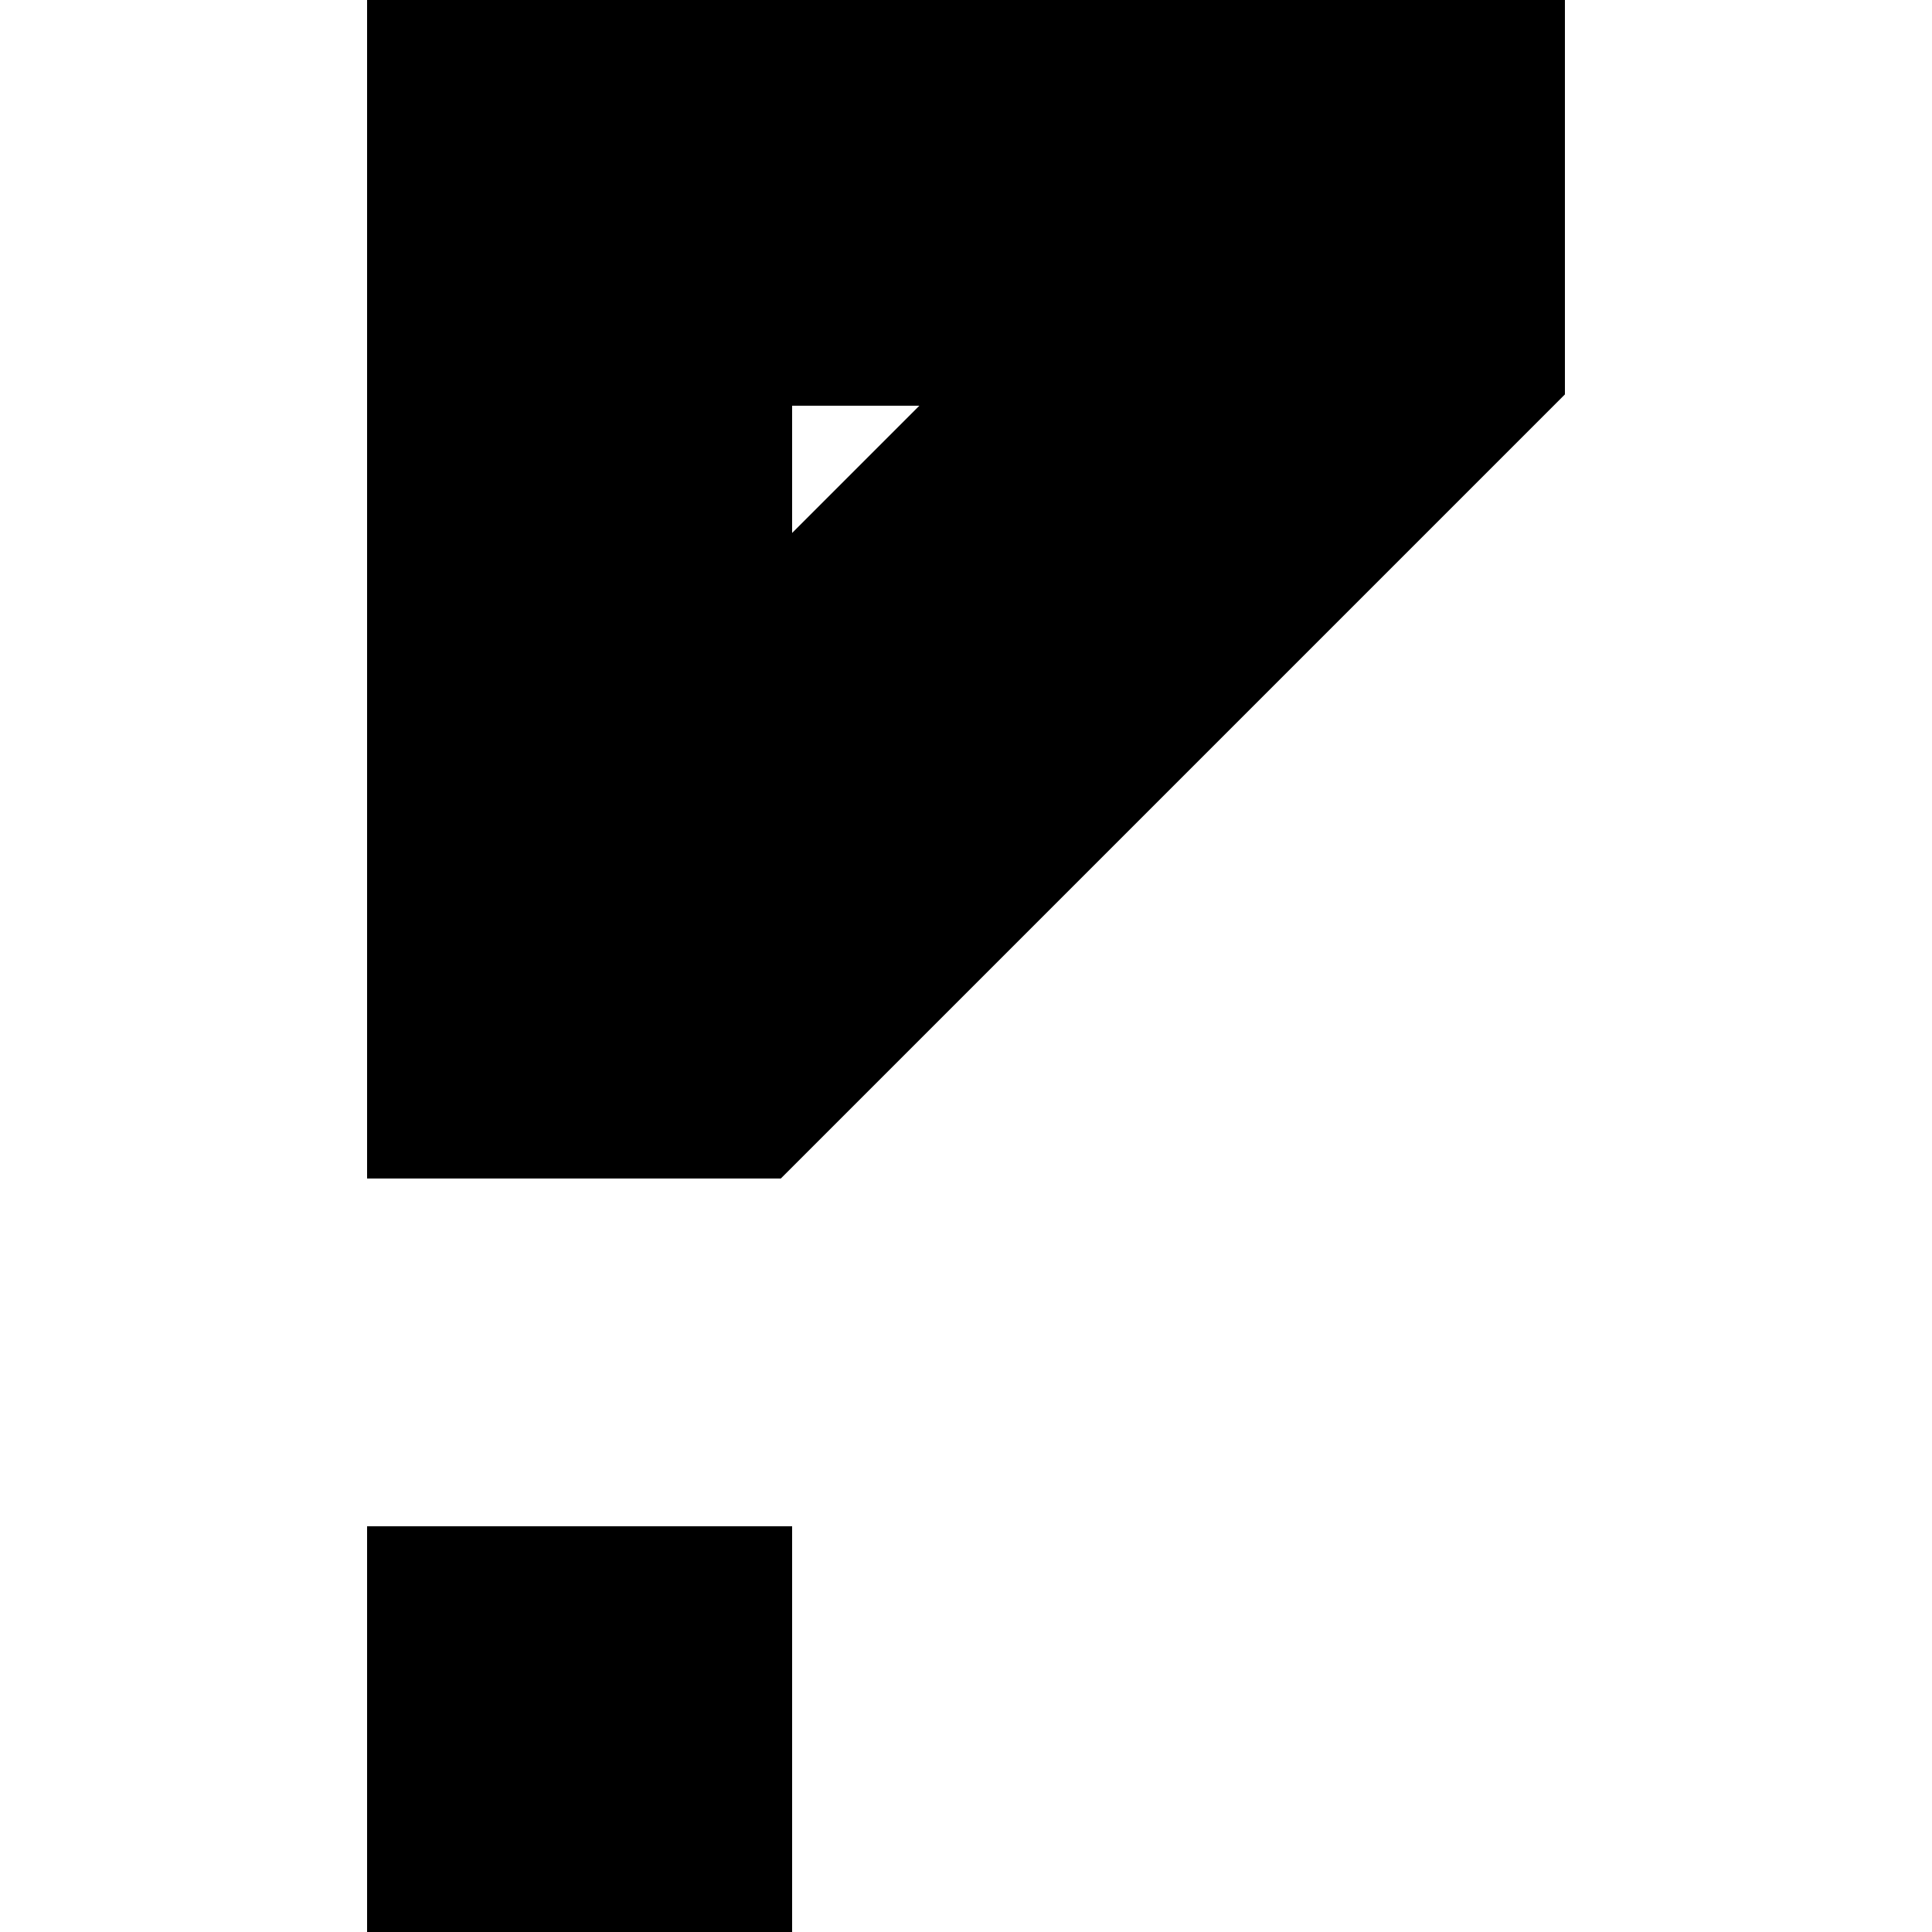
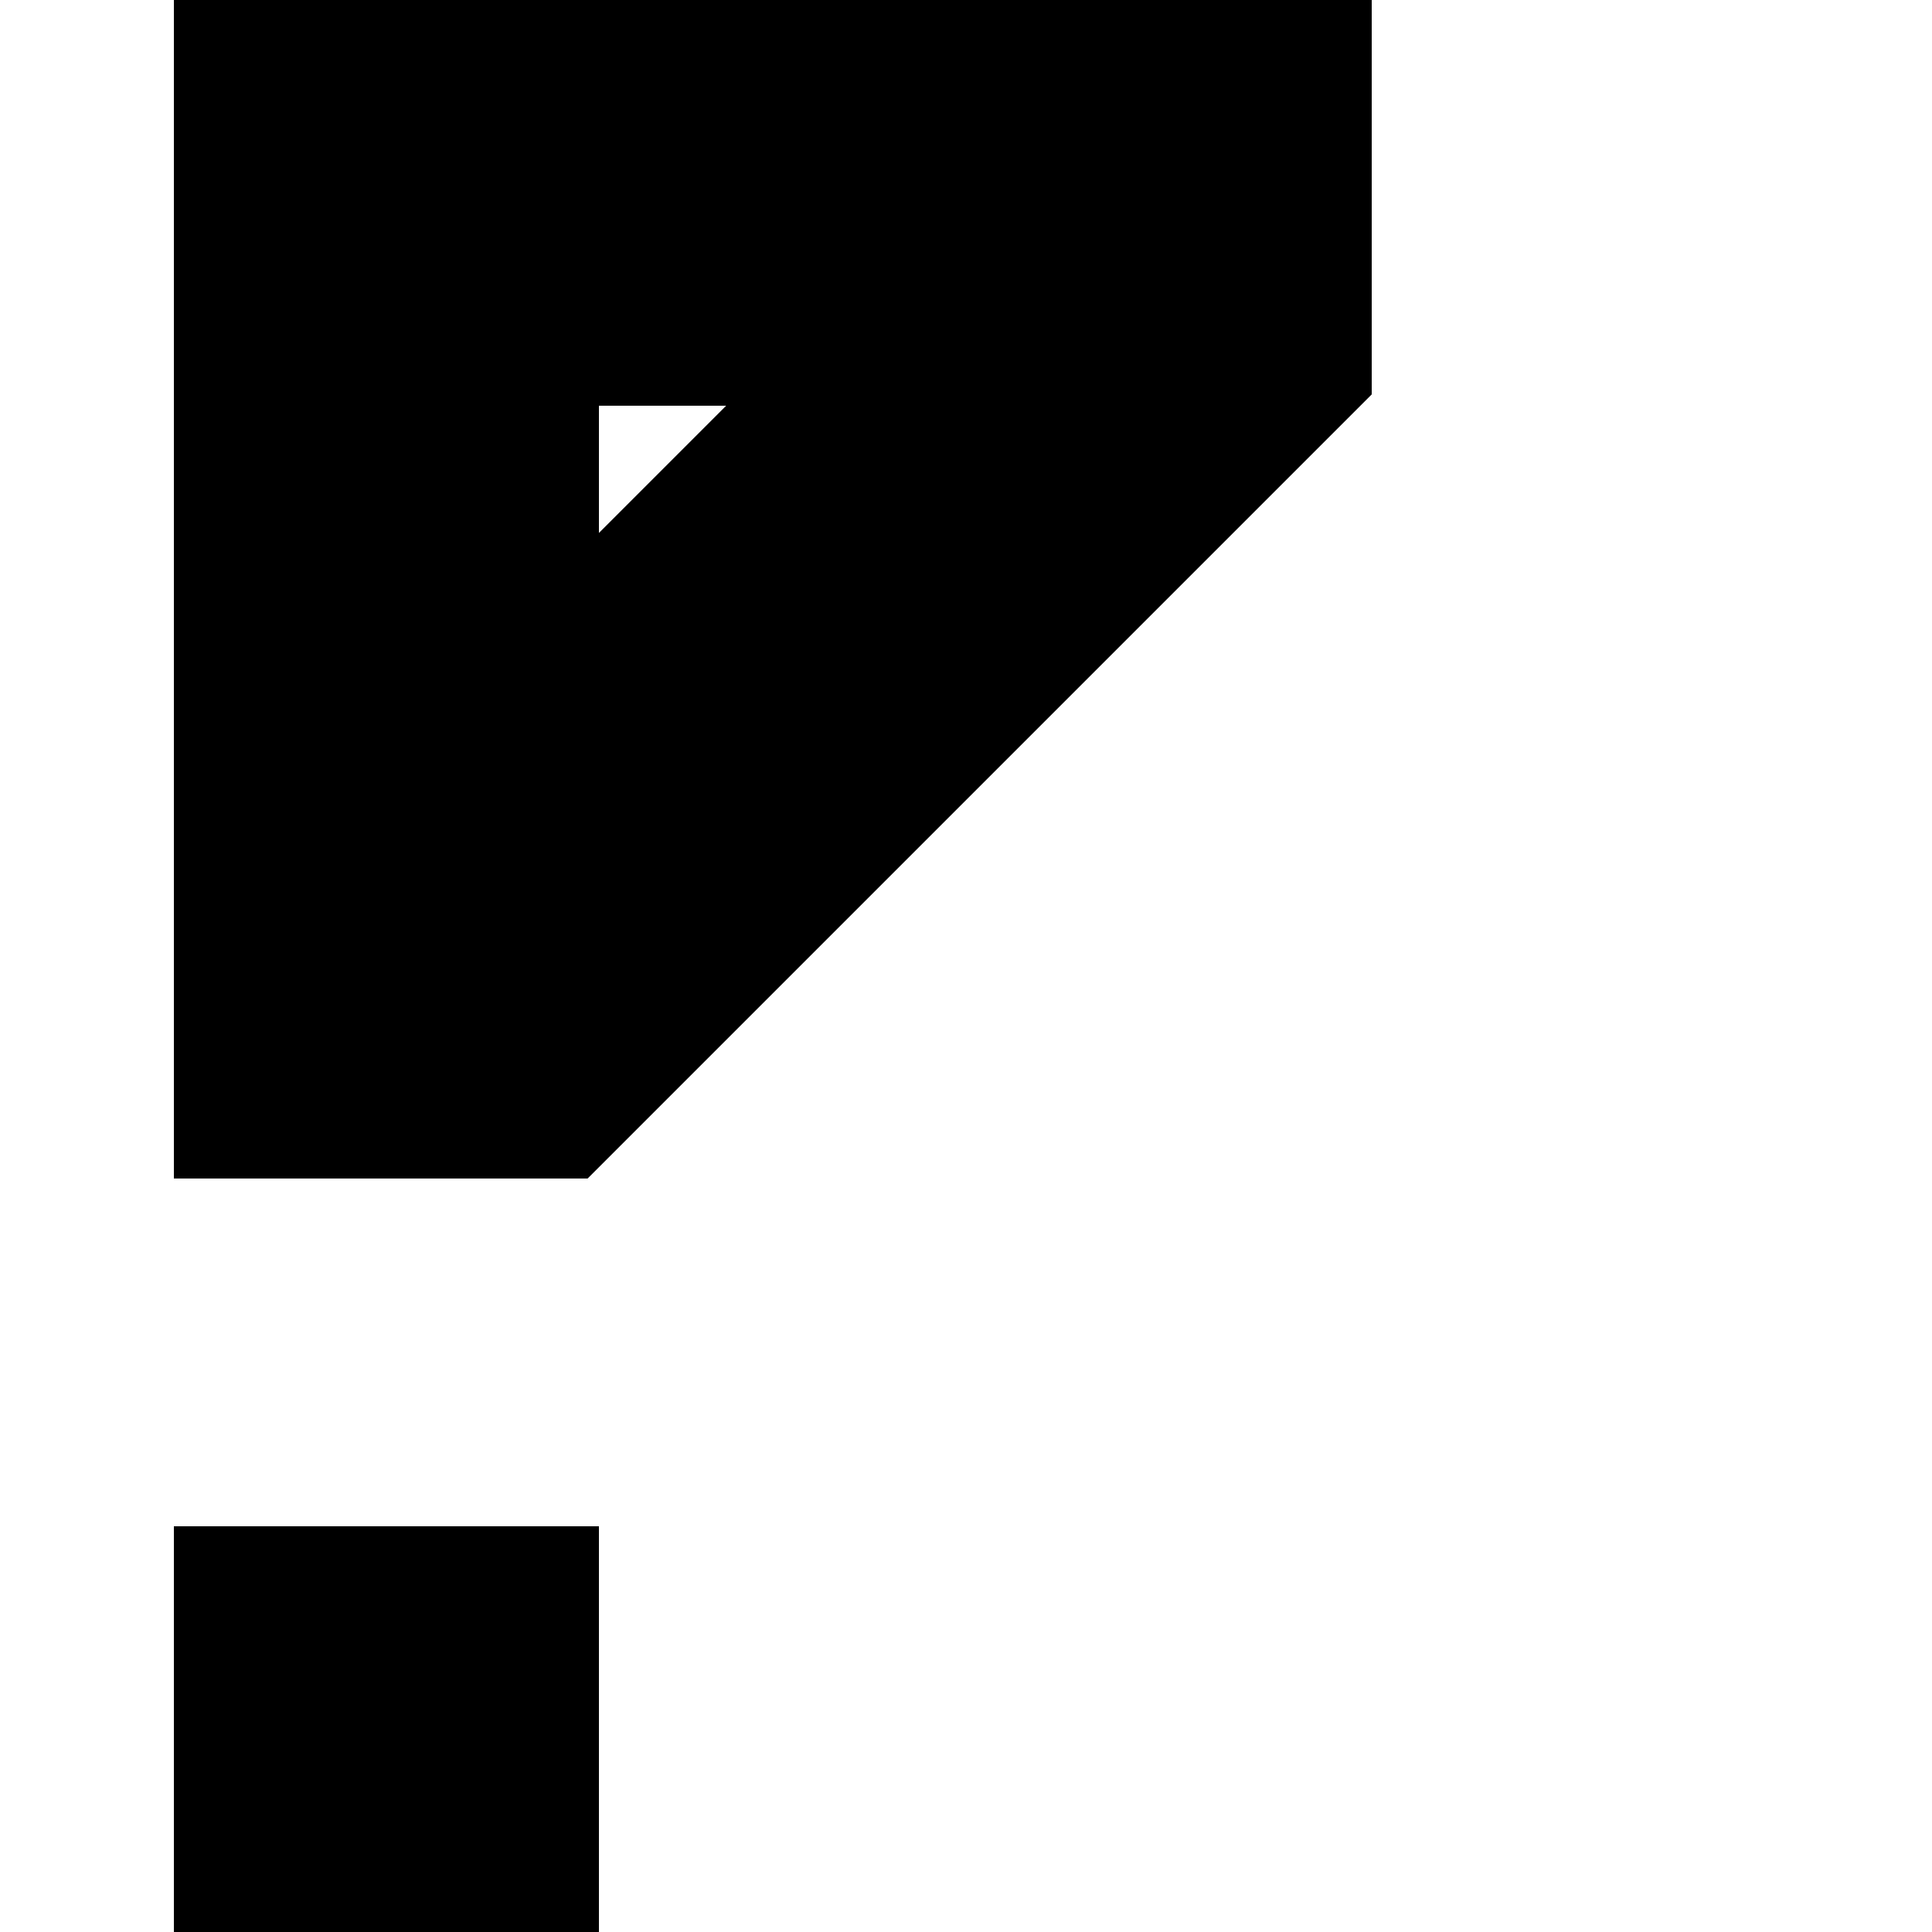
<svg xmlns="http://www.w3.org/2000/svg" viewBox="0 0 50 50" fill="transparent">
-   <path d="M10 0 L40 0 L40 10 L20 30 L10 30 Z M25 10 L20 10 L20 15 Z" rx="1" stroke="#000" fill="#000" />
-   <rect x="10" y="40" width="10" height="10" stroke="#000000" fill="#000000" />
+   <path d="M5 0 L35 0 L35 10 L15 30 L5 30 Z M20 10 L15 10 L15 15 Z" rx="1" stroke="#000" fill="#000" />
+   <rect x="5" y="40" width="10" height="10" stroke="#000000" fill="#000000" />
</svg>
